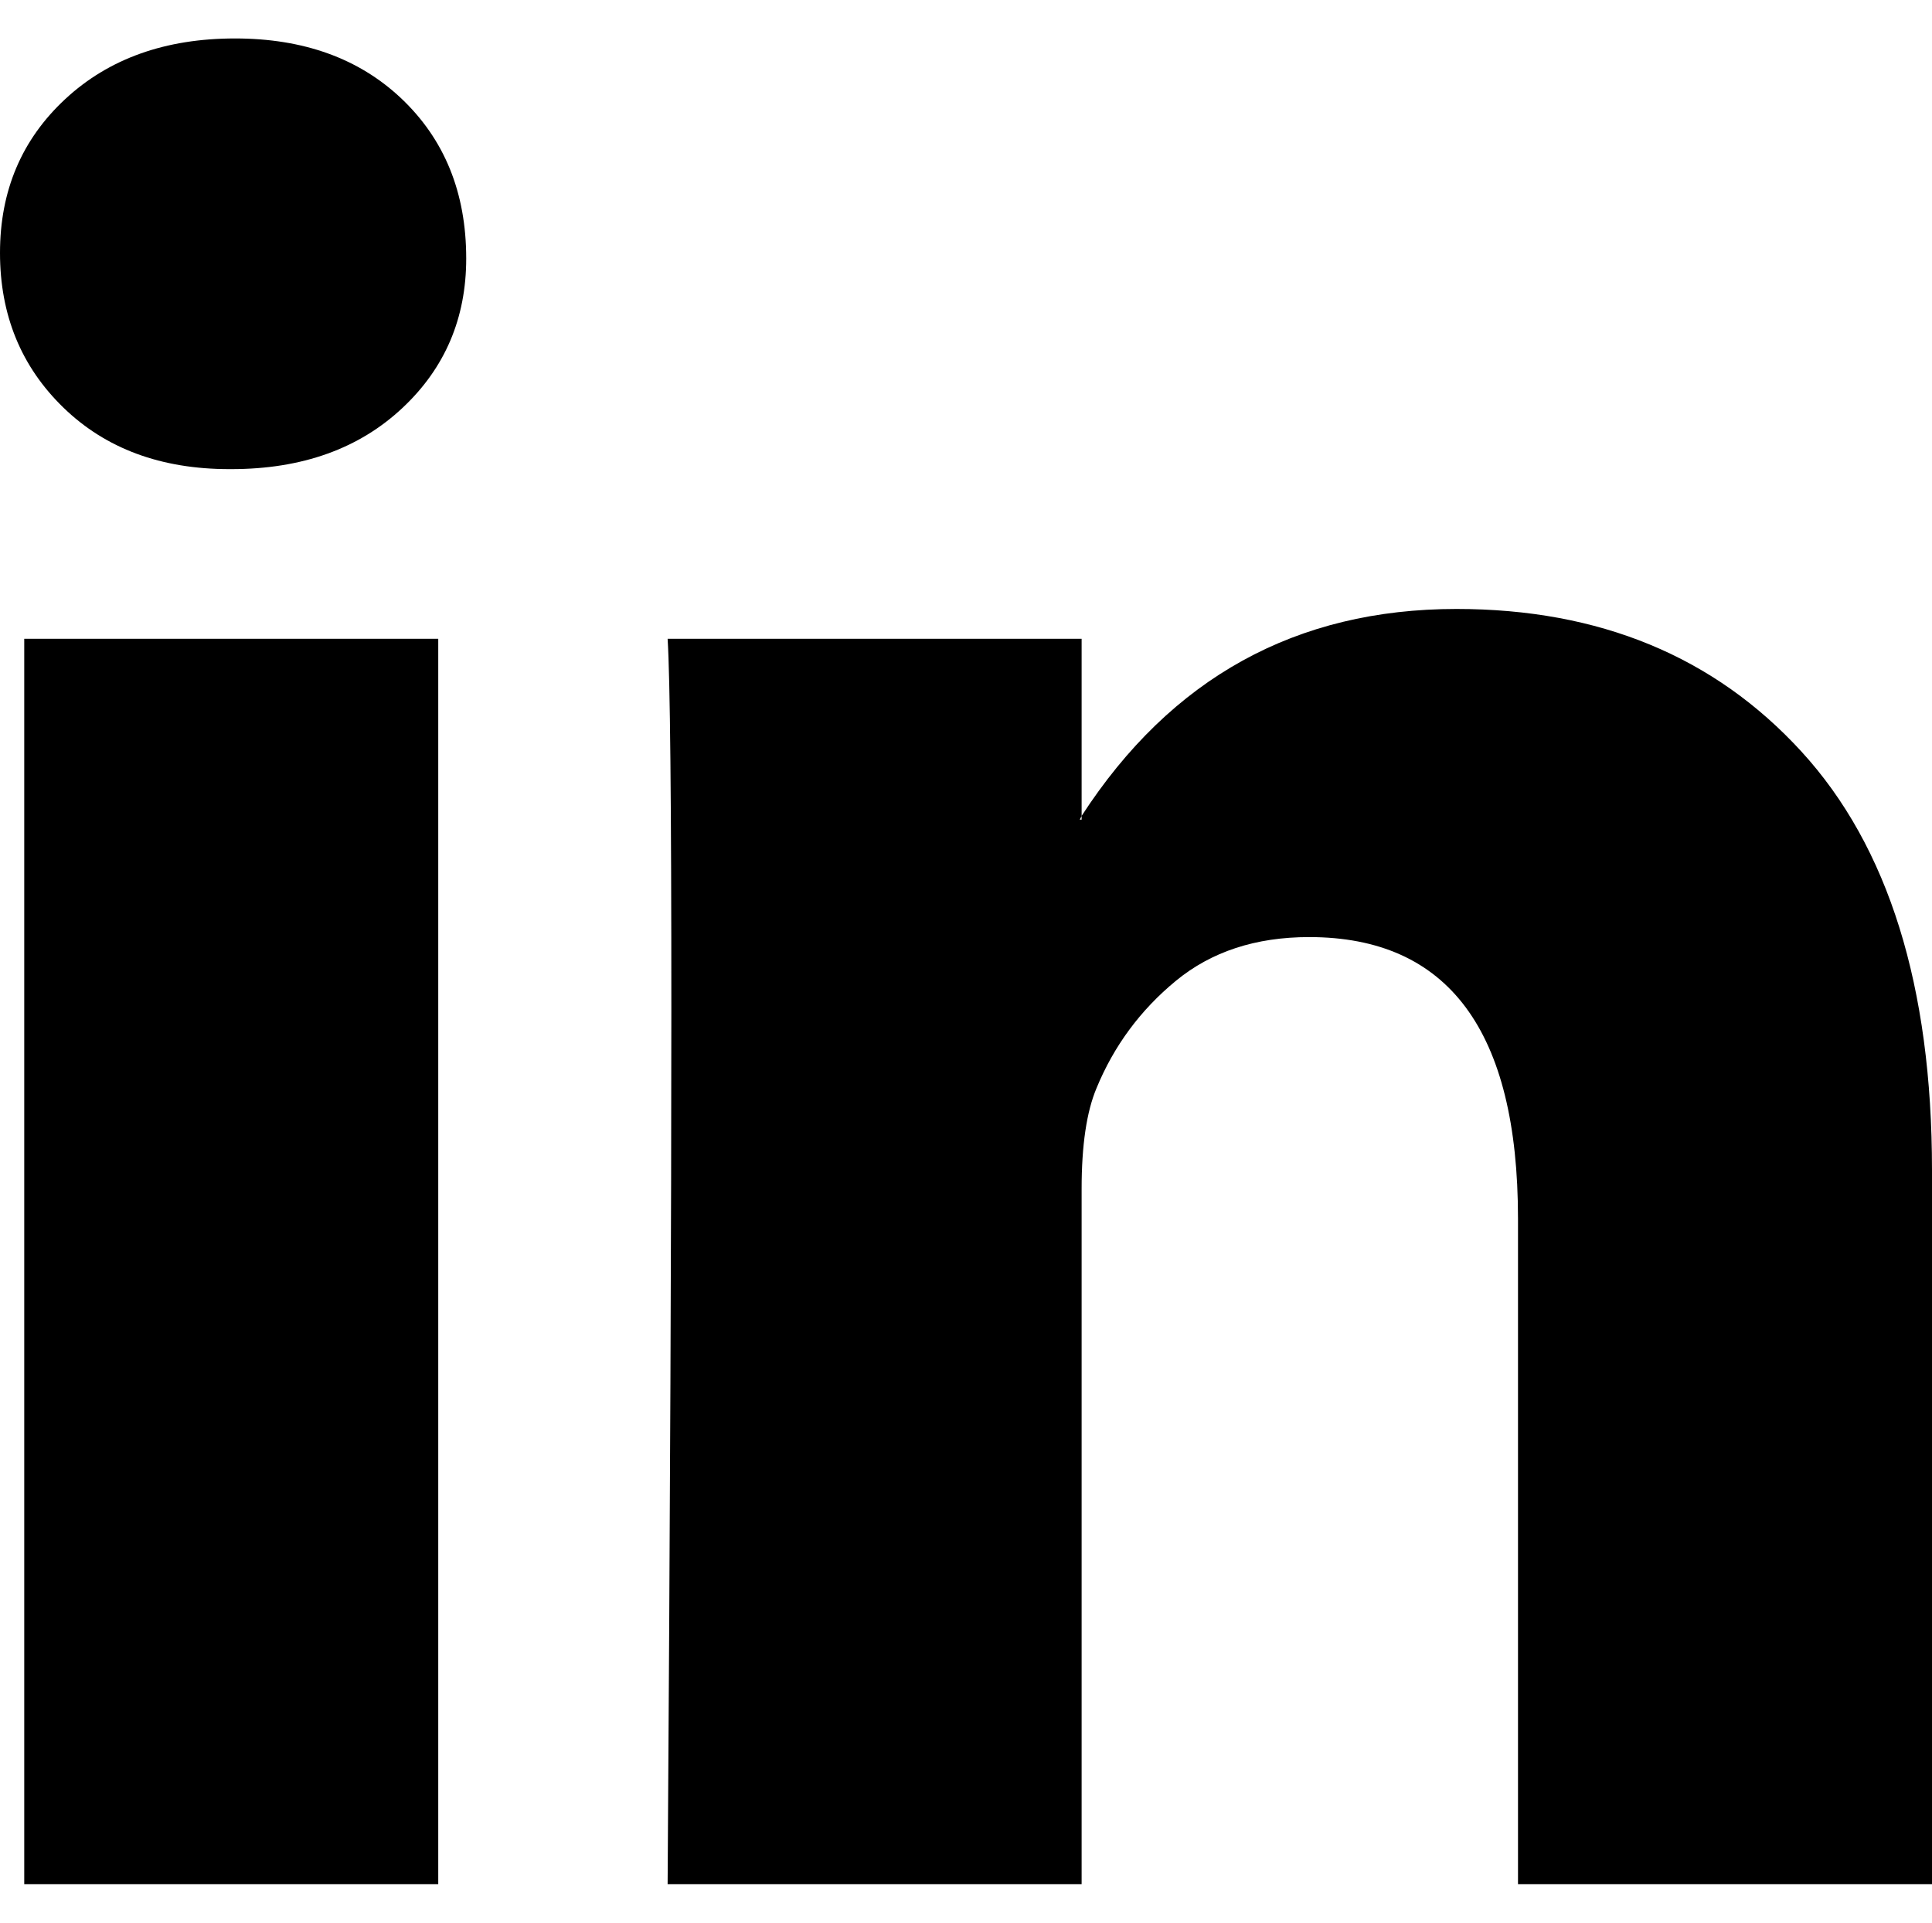
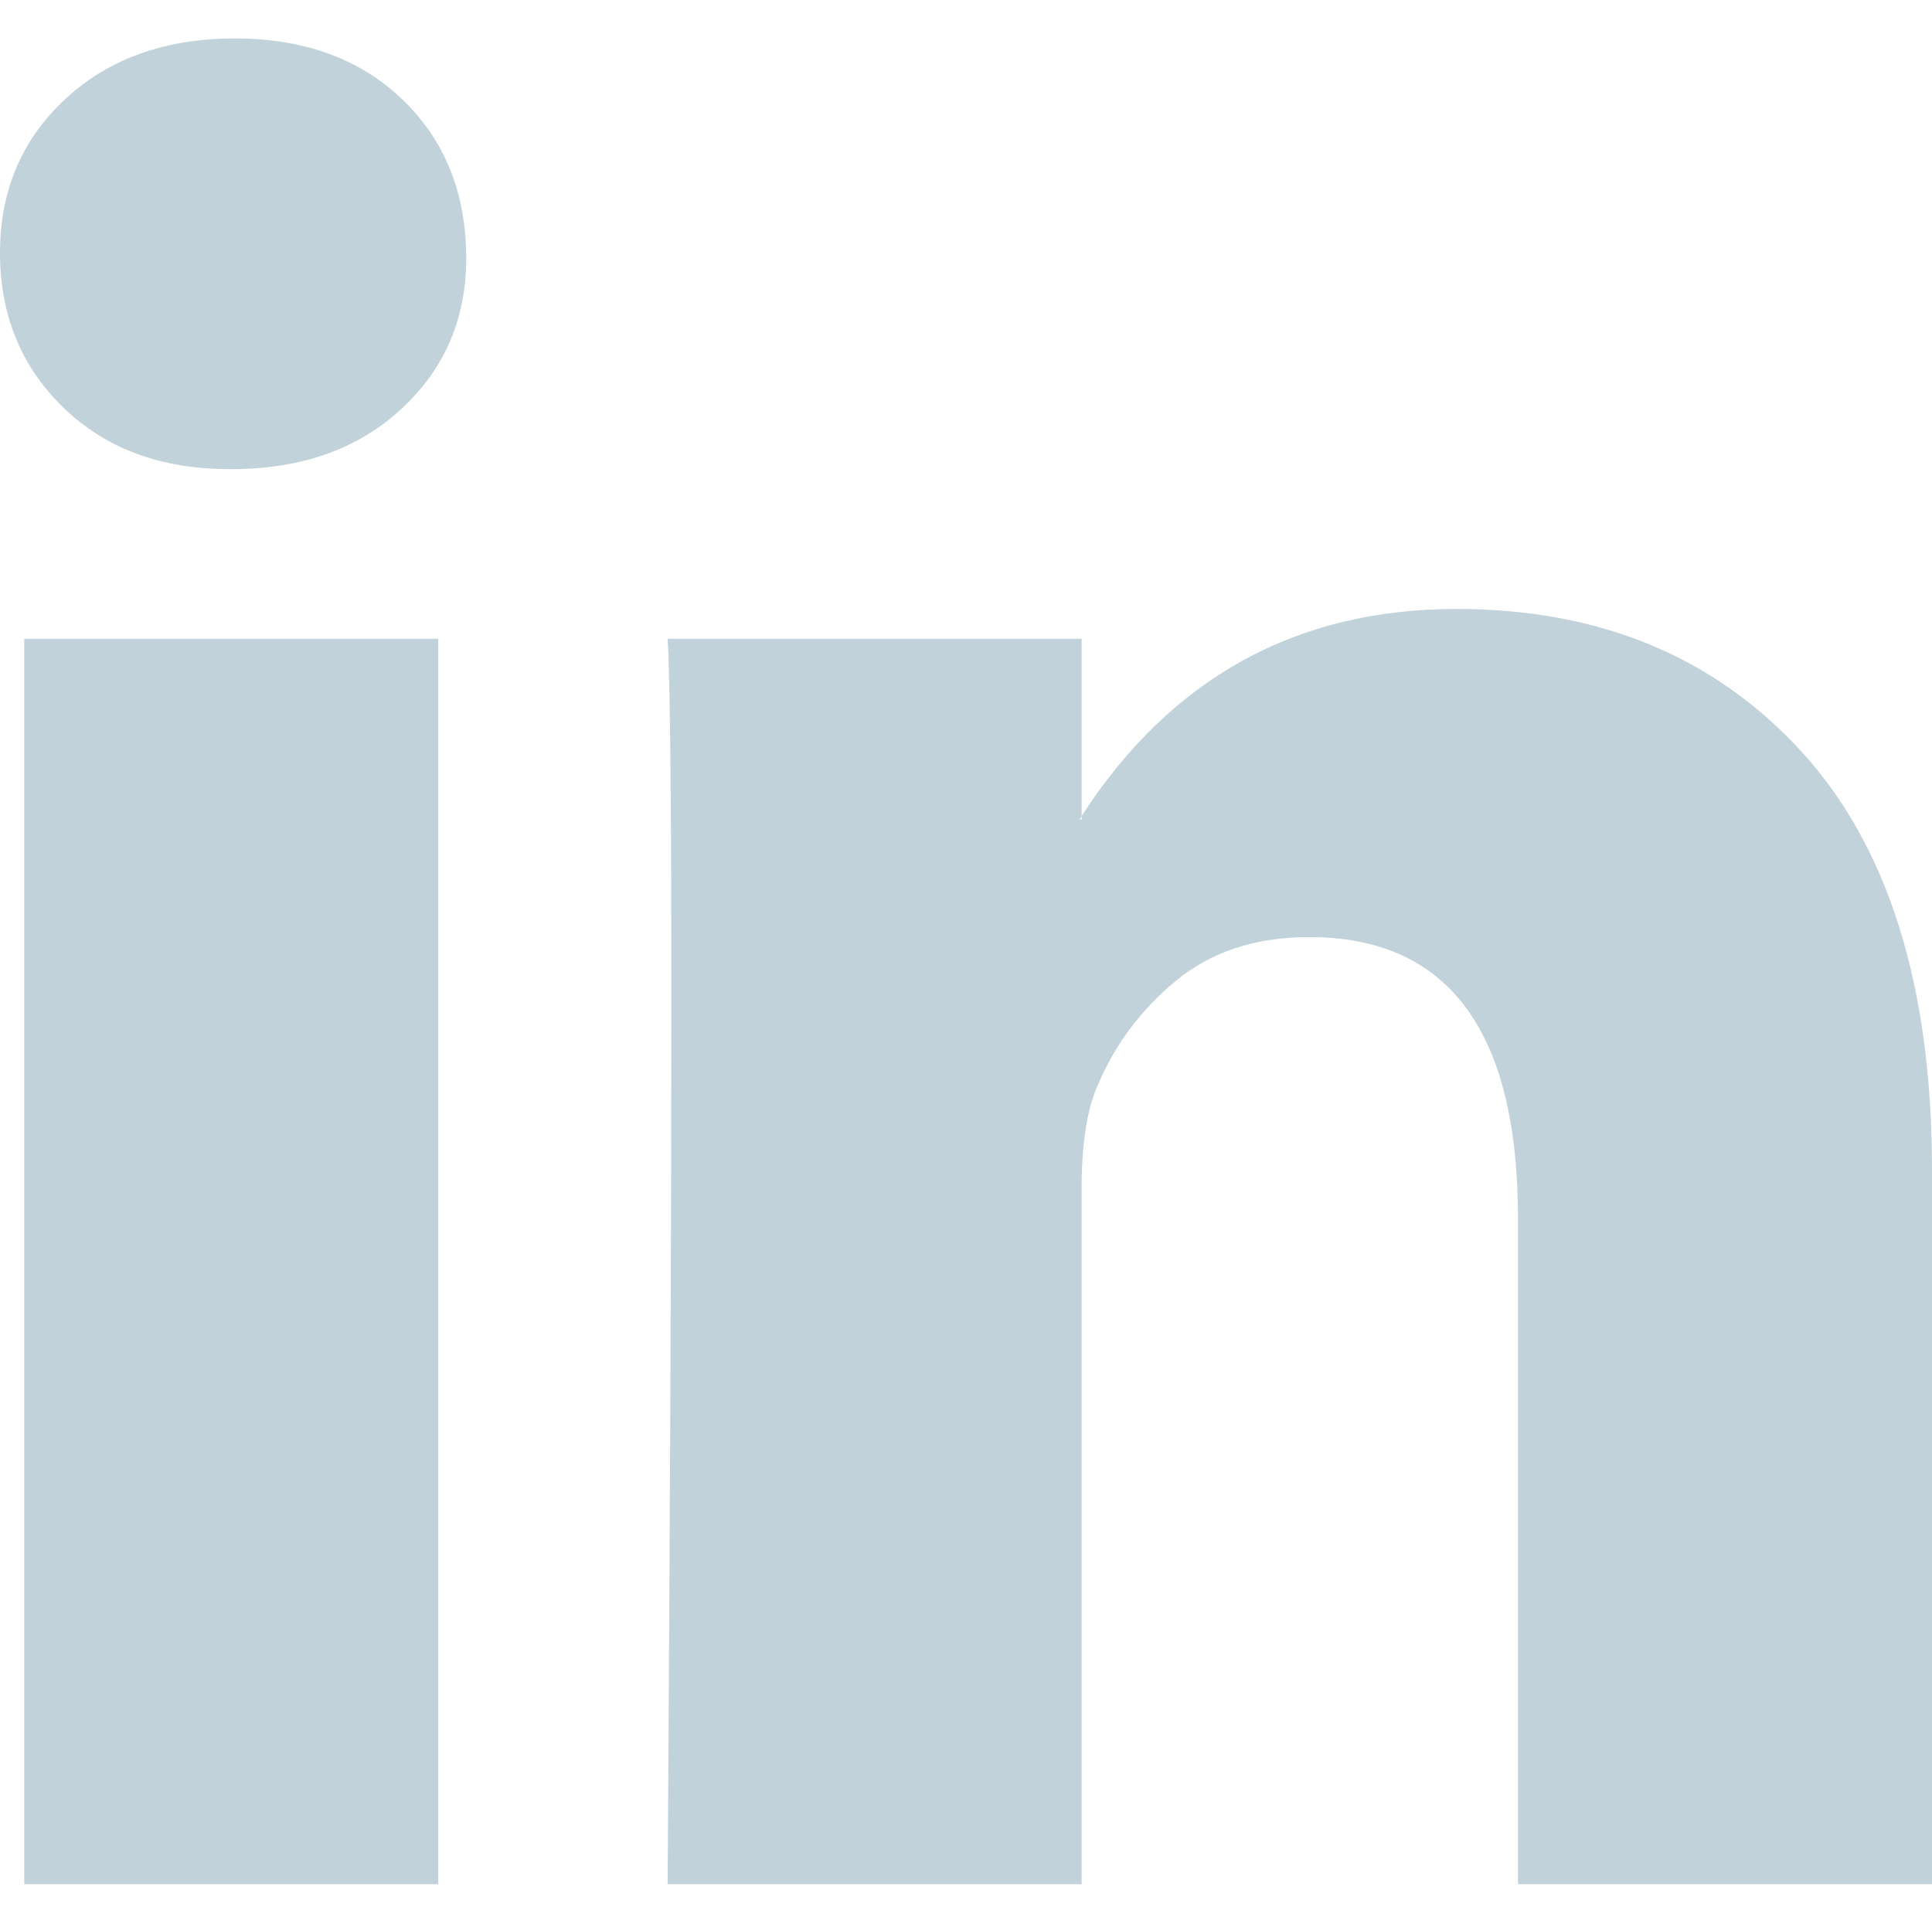
<svg xmlns="http://www.w3.org/2000/svg" width="24" height="23.89" viewBox="0 5 1036 990">
-   <path d="M0 120c0-33.334 11.667-60.834 35-82.5C58.333 15.833 88.667 5 126 5c36.667 0 66.333 10.666 89 32 23.333 22 35 50.666 35 86 0 32-11.333 58.666-34 80-23.333 22-54 33-92 33h-1c-36.667 0-66.333-11-89-33S0 153.333 0 120zm13 875V327h222v668H13zm345 0h222V622c0-23.334 2.667-41.334 8-54 9.333-22.667 23.5-41.834 42.5-57.5 19-15.667 42.833-23.5 71.5-23.5 74.667 0 112 50.333 112 151v357h222V612c0-98.667-23.333-173.5-70-224.5S857.667 311 781 311c-86 0-153 37-201 111v2h-1l1-2v-95H358c1.333 21.333 2 87.666 2 199 0 111.333-.667 267.666-2 469z" fill="#000" />
+   <path d="M0 120c0-33.334 11.667-60.834 35-82.5C58.333 15.833 88.667 5 126 5c36.667 0 66.333 10.666 89 32 23.333 22 35 50.666 35 86 0 32-11.333 58.666-34 80-23.333 22-54 33-92 33h-1c-36.667 0-66.333-11-89-33S0 153.333 0 120zm13 875V327h222v668H13zm345 0h222V622c0-23.334 2.667-41.334 8-54 9.333-22.667 23.5-41.834 42.5-57.5 19-15.667 42.833-23.5 71.5-23.5 74.667 0 112 50.333 112 151v357h222V612c0-98.667-23.333-173.5-70-224.5S857.667 311 781 311c-86 0-153 37-201 111v2h-1l1-2v-95H358c1.333 21.333 2 87.666 2 199 0 111.333-.667 267.666-2 469z" fill="#c2d2da" />
</svg>
